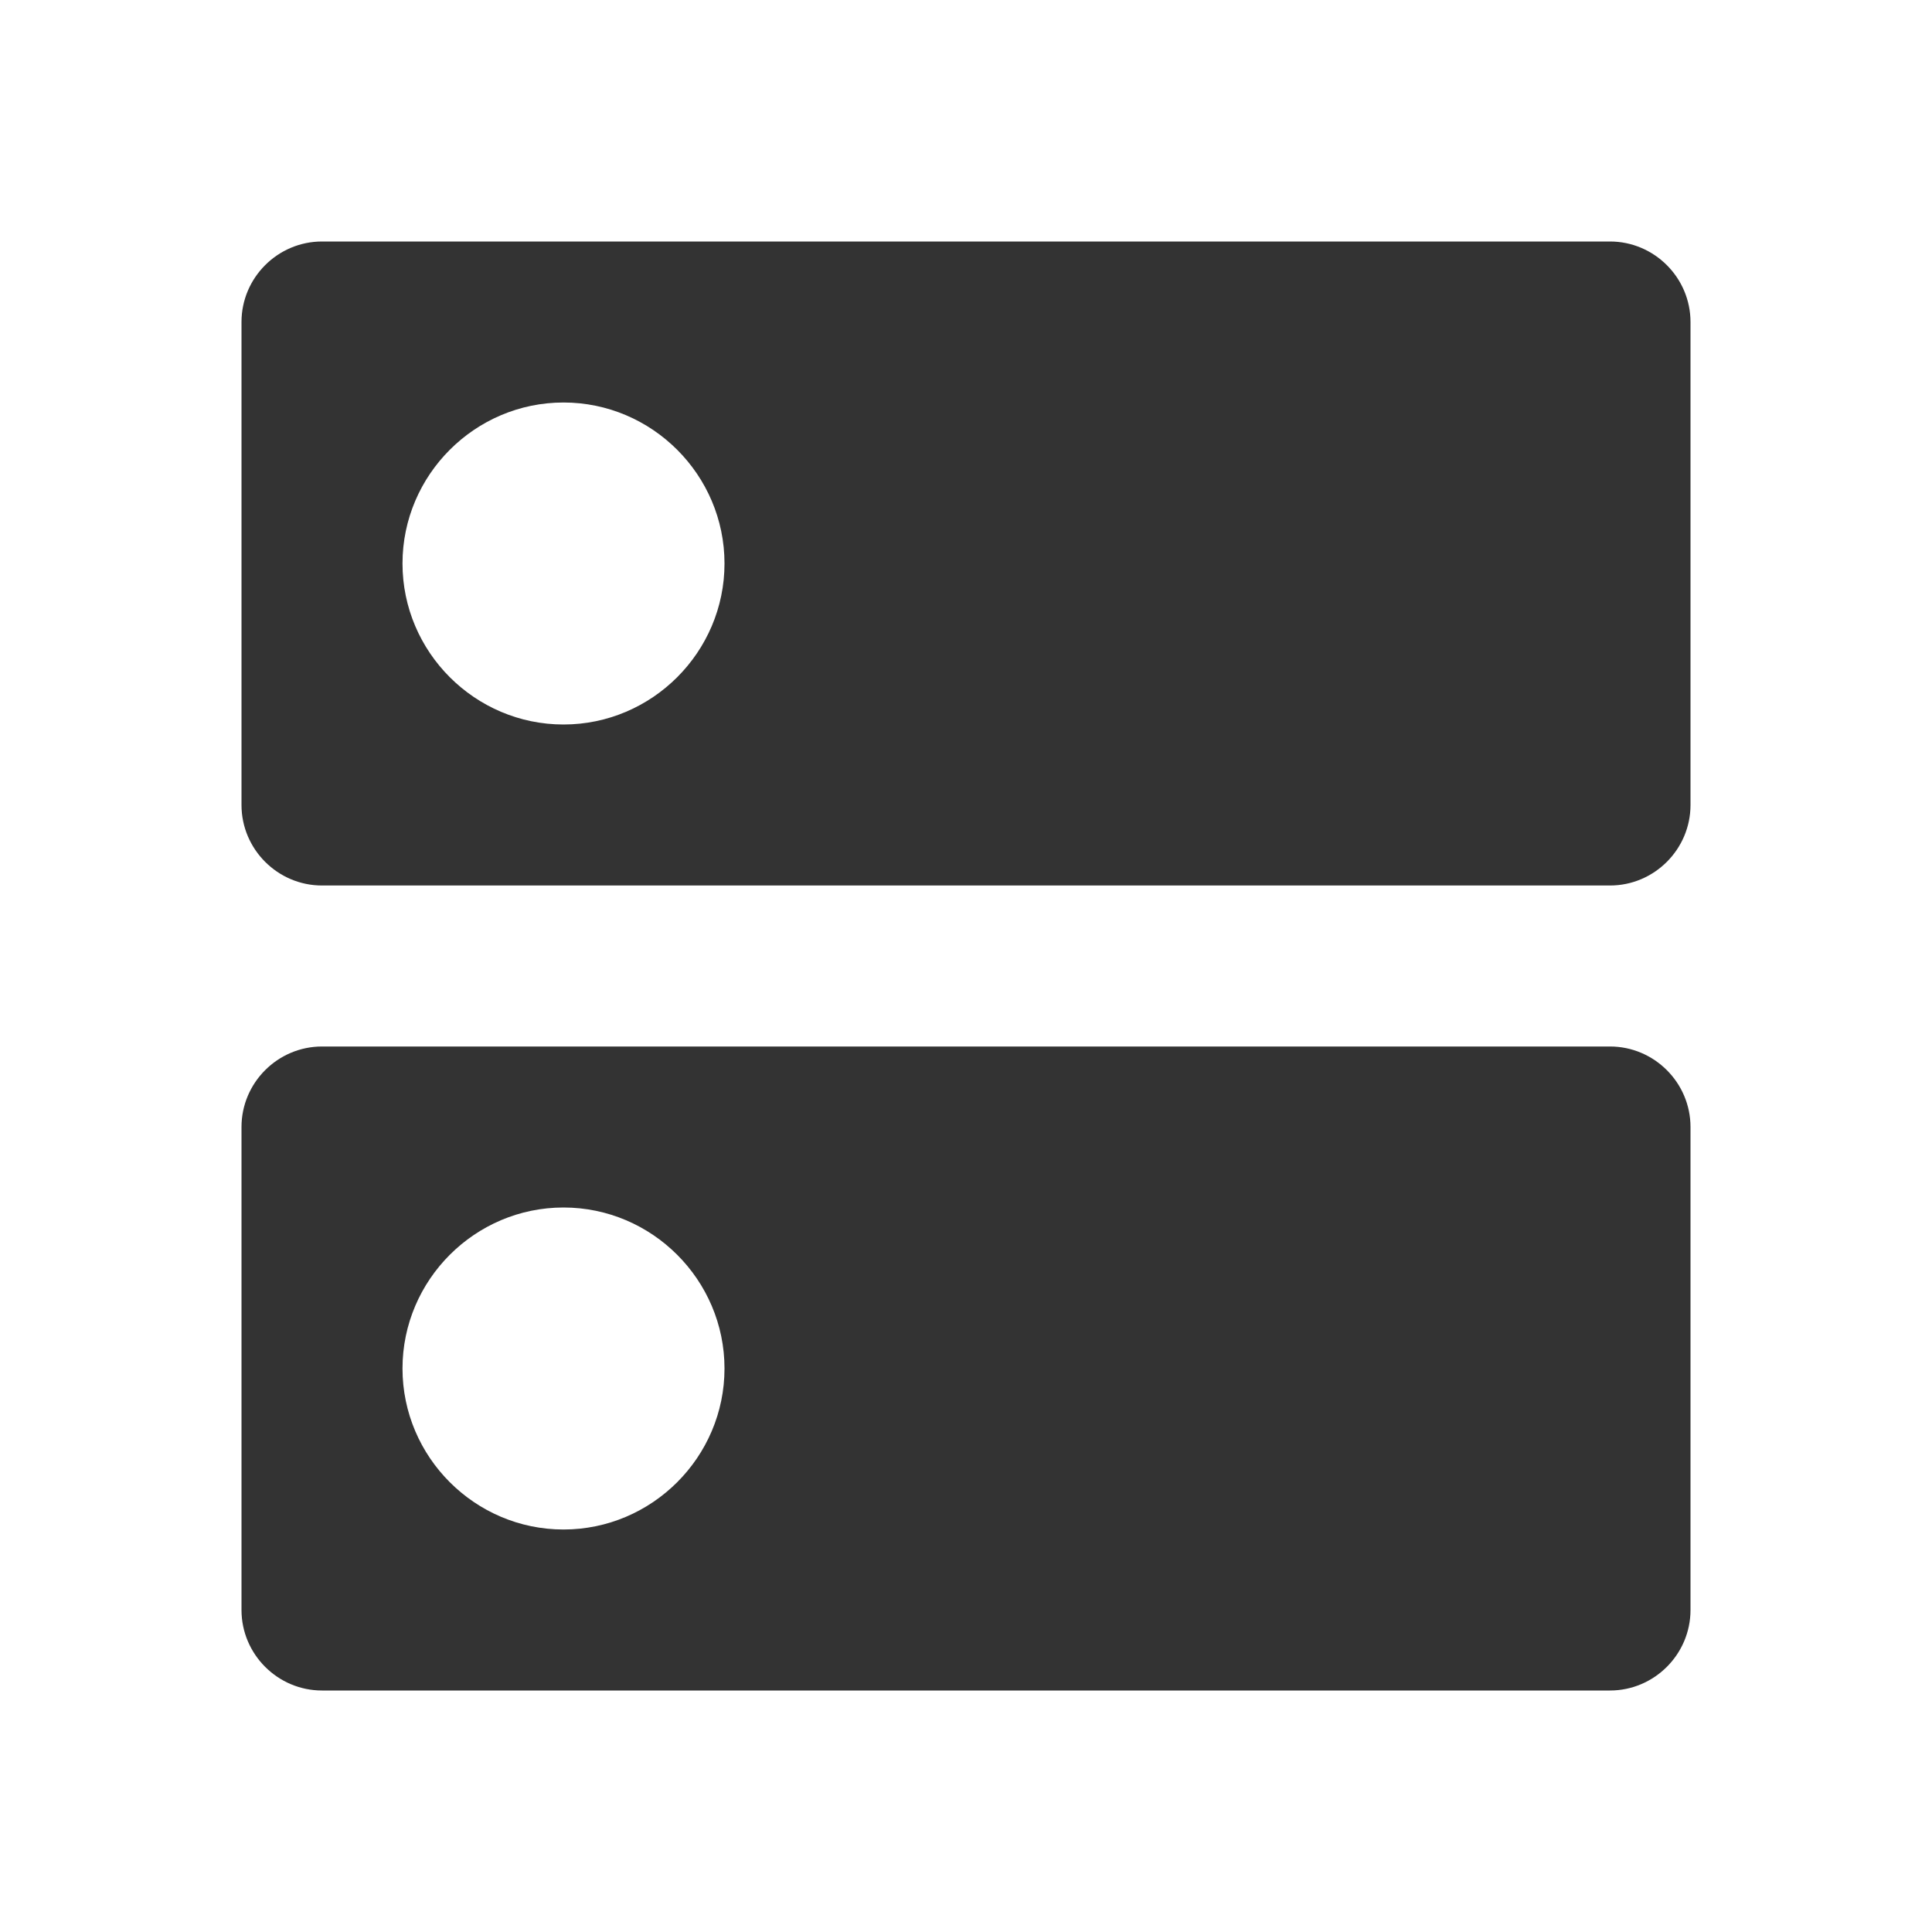
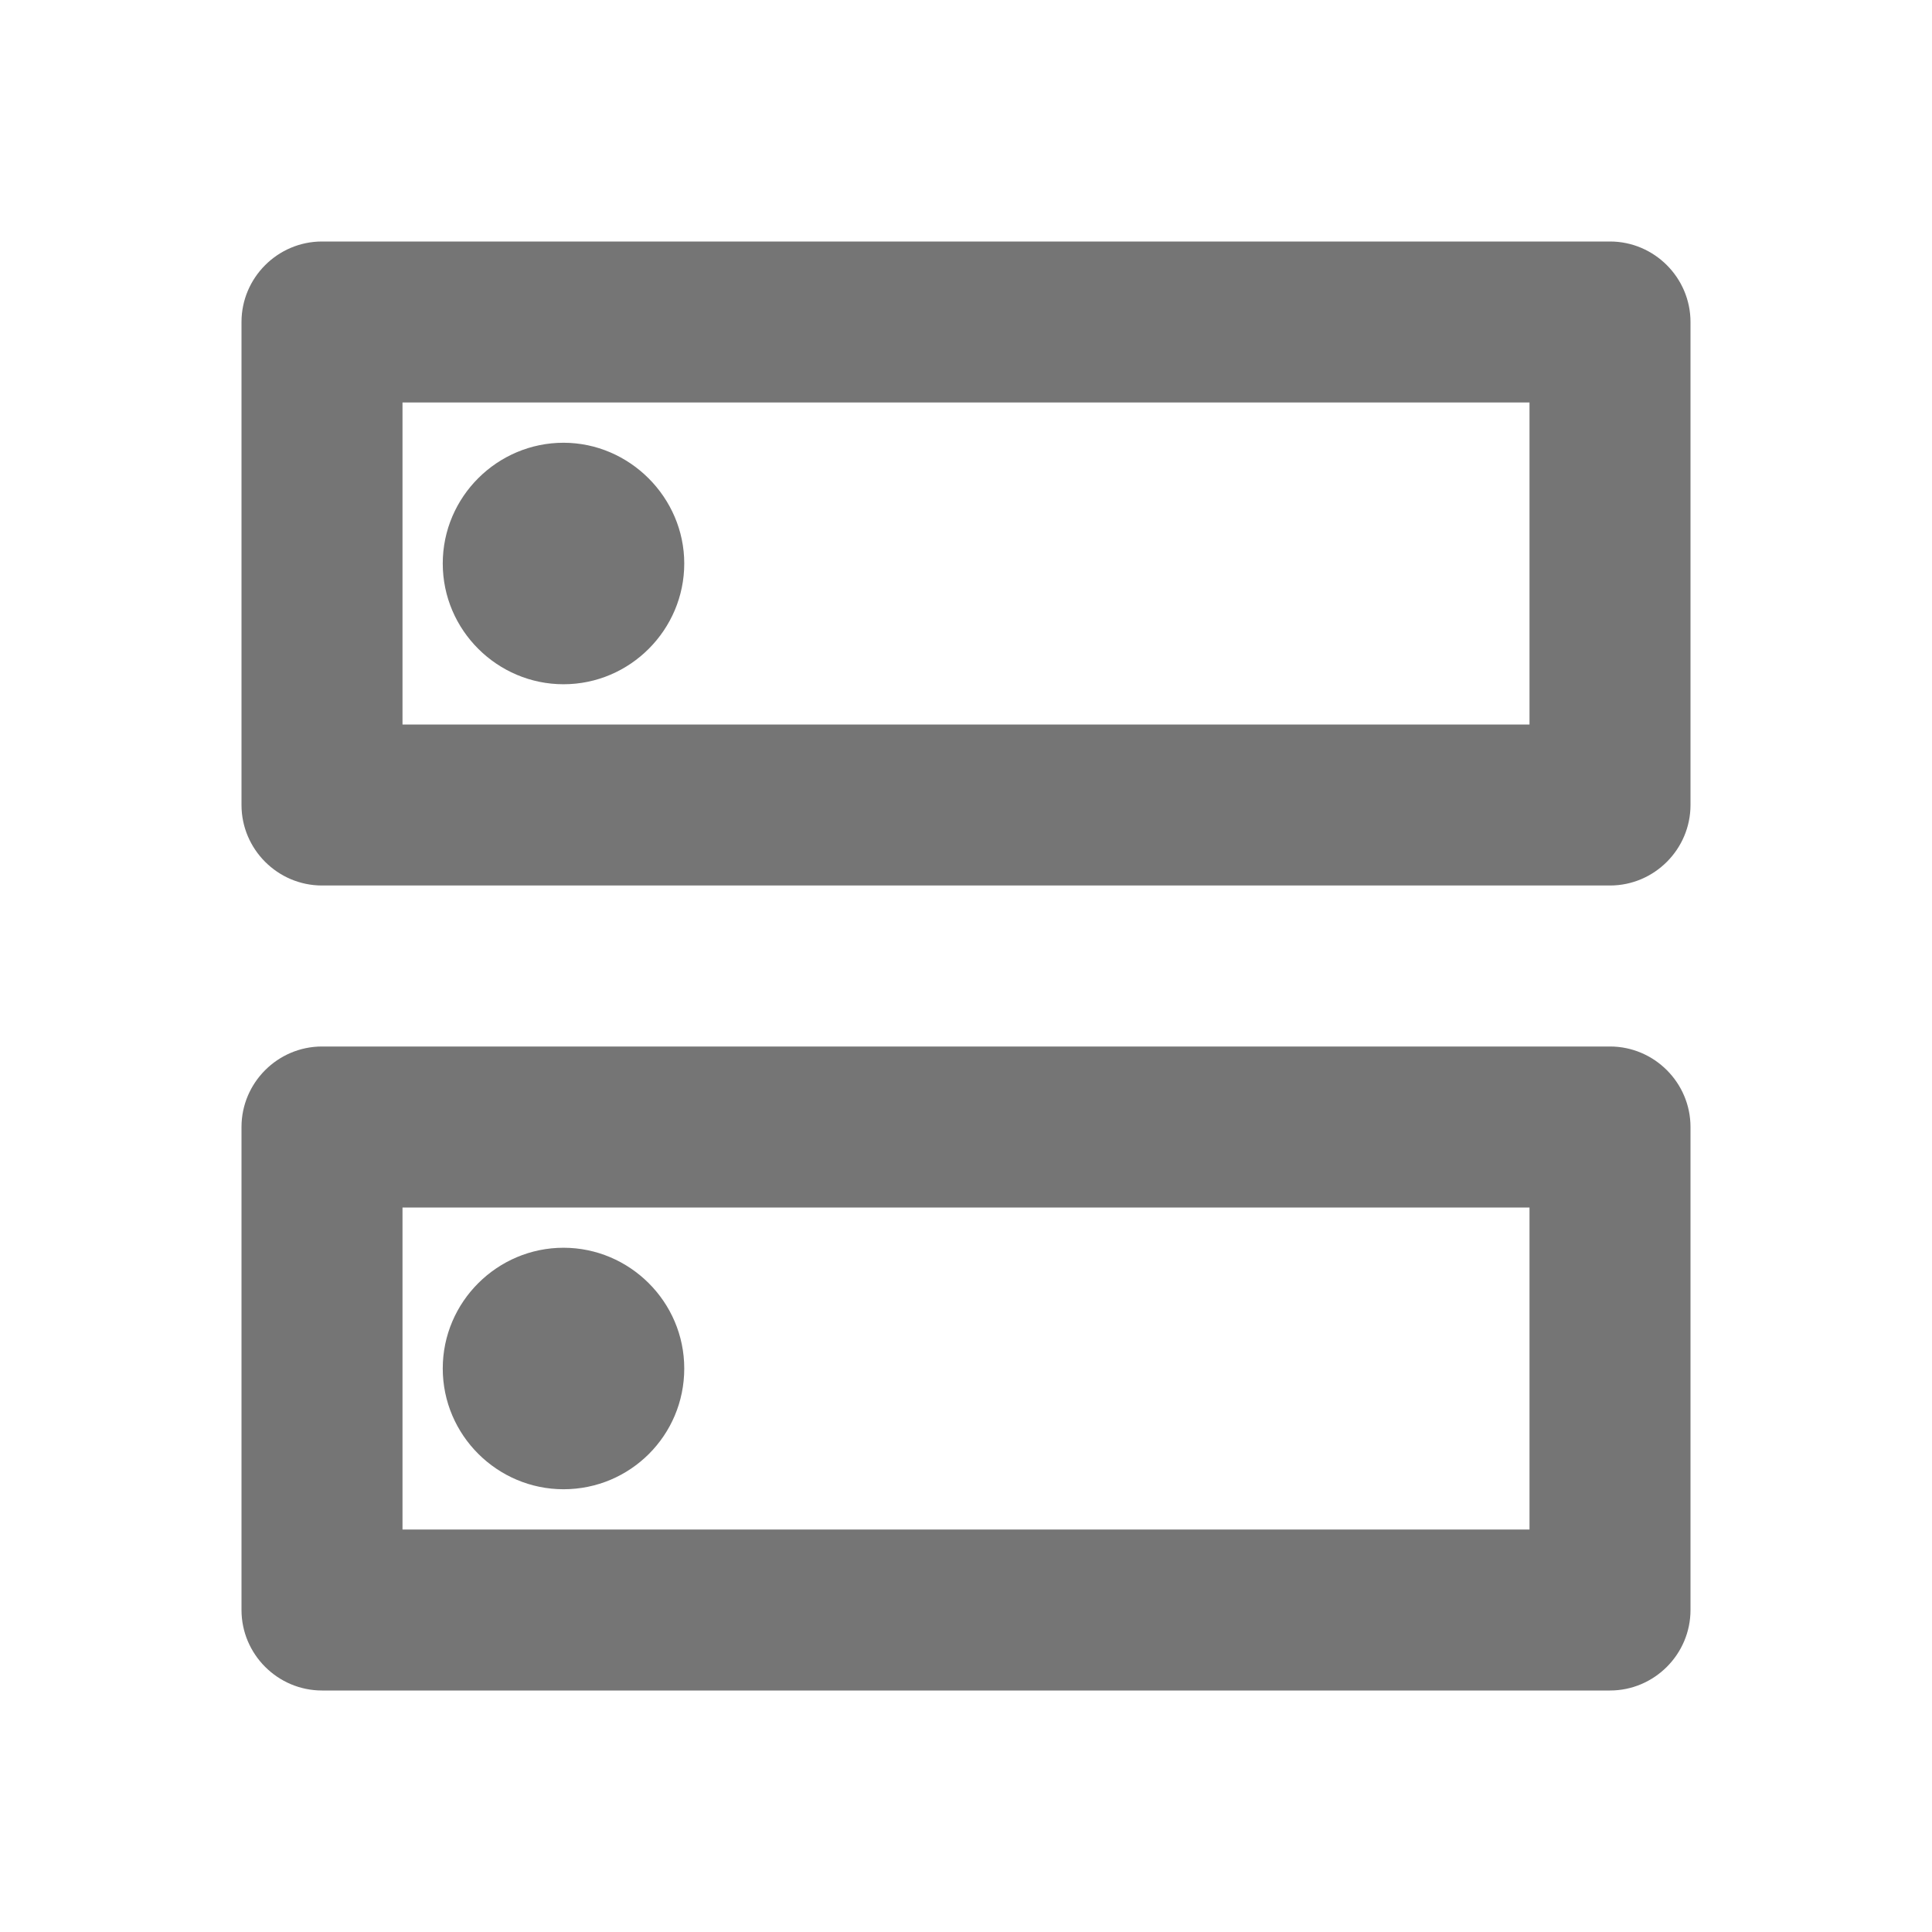
- <svg xmlns="http://www.w3.org/2000/svg" height="24px" viewBox="0 0 24 24" width="24px" fill="#333333">
-   <path d="M0 0h24v24H0z" fill="none" />
-   <path d="M20 13H4c-.55 0-1 .45-1 1v6c0 .55.45 1 1 1h16c.55 0 1-.45 1-1v-6c0-.55-.45-1-1-1zM7 19c-1.1 0-2-.9-2-2s.9-2 2-2 2 .9 2 2-.9 2-2 2zM20 3H4c-.55 0-1 .45-1 1v6c0 .55.45 1 1 1h16c.55 0 1-.45 1-1V4c0-.55-.45-1-1-1zM7 9c-1.1 0-2-.9-2-2s.9-2 2-2 2 .9 2 2-.9 2-2 2z" />
+ <svg xmlns="http://www.w3.org/2000/svg" height="24px" viewBox="0 0 24 24" width="24px" fill="#000000" version="1.1" id="svg136">
+   <defs id="defs140" />
+   <path d="M0 0h24v24H0V0z" fill="none" id="path132" />
+   <path d="M19 15v4H5v-4h14m1-2H4c-.55 0-1 .45-1 1v6c0 .55.45 1 1 1h16c.55 0 1-.45 1-1v-6c0-.55-.45-1-1-1zM7 18.5c-.82 0-1.5-.67-1.5-1.5s.68-1.5 1.5-1.5 1.5.67 1.5 1.5-.67 1.5-1.5 1.5zM19 5v4H5V5h14m1-2H4c-.55 0-1 .45-1 1v6c0 .55.45 1 1 1h16c.55 0 1-.45 1-1V4c0-.55-.45-1-1-1zM7 8.5c-.82 0-1.5-.67-1.5-1.5S6.18 5.5 7 5.5s1.5.68 1.5 1.5S7.83 8.5 7 8.5z" id="path134" style="fill:#757575;fill-opacity:1" />
</svg>
